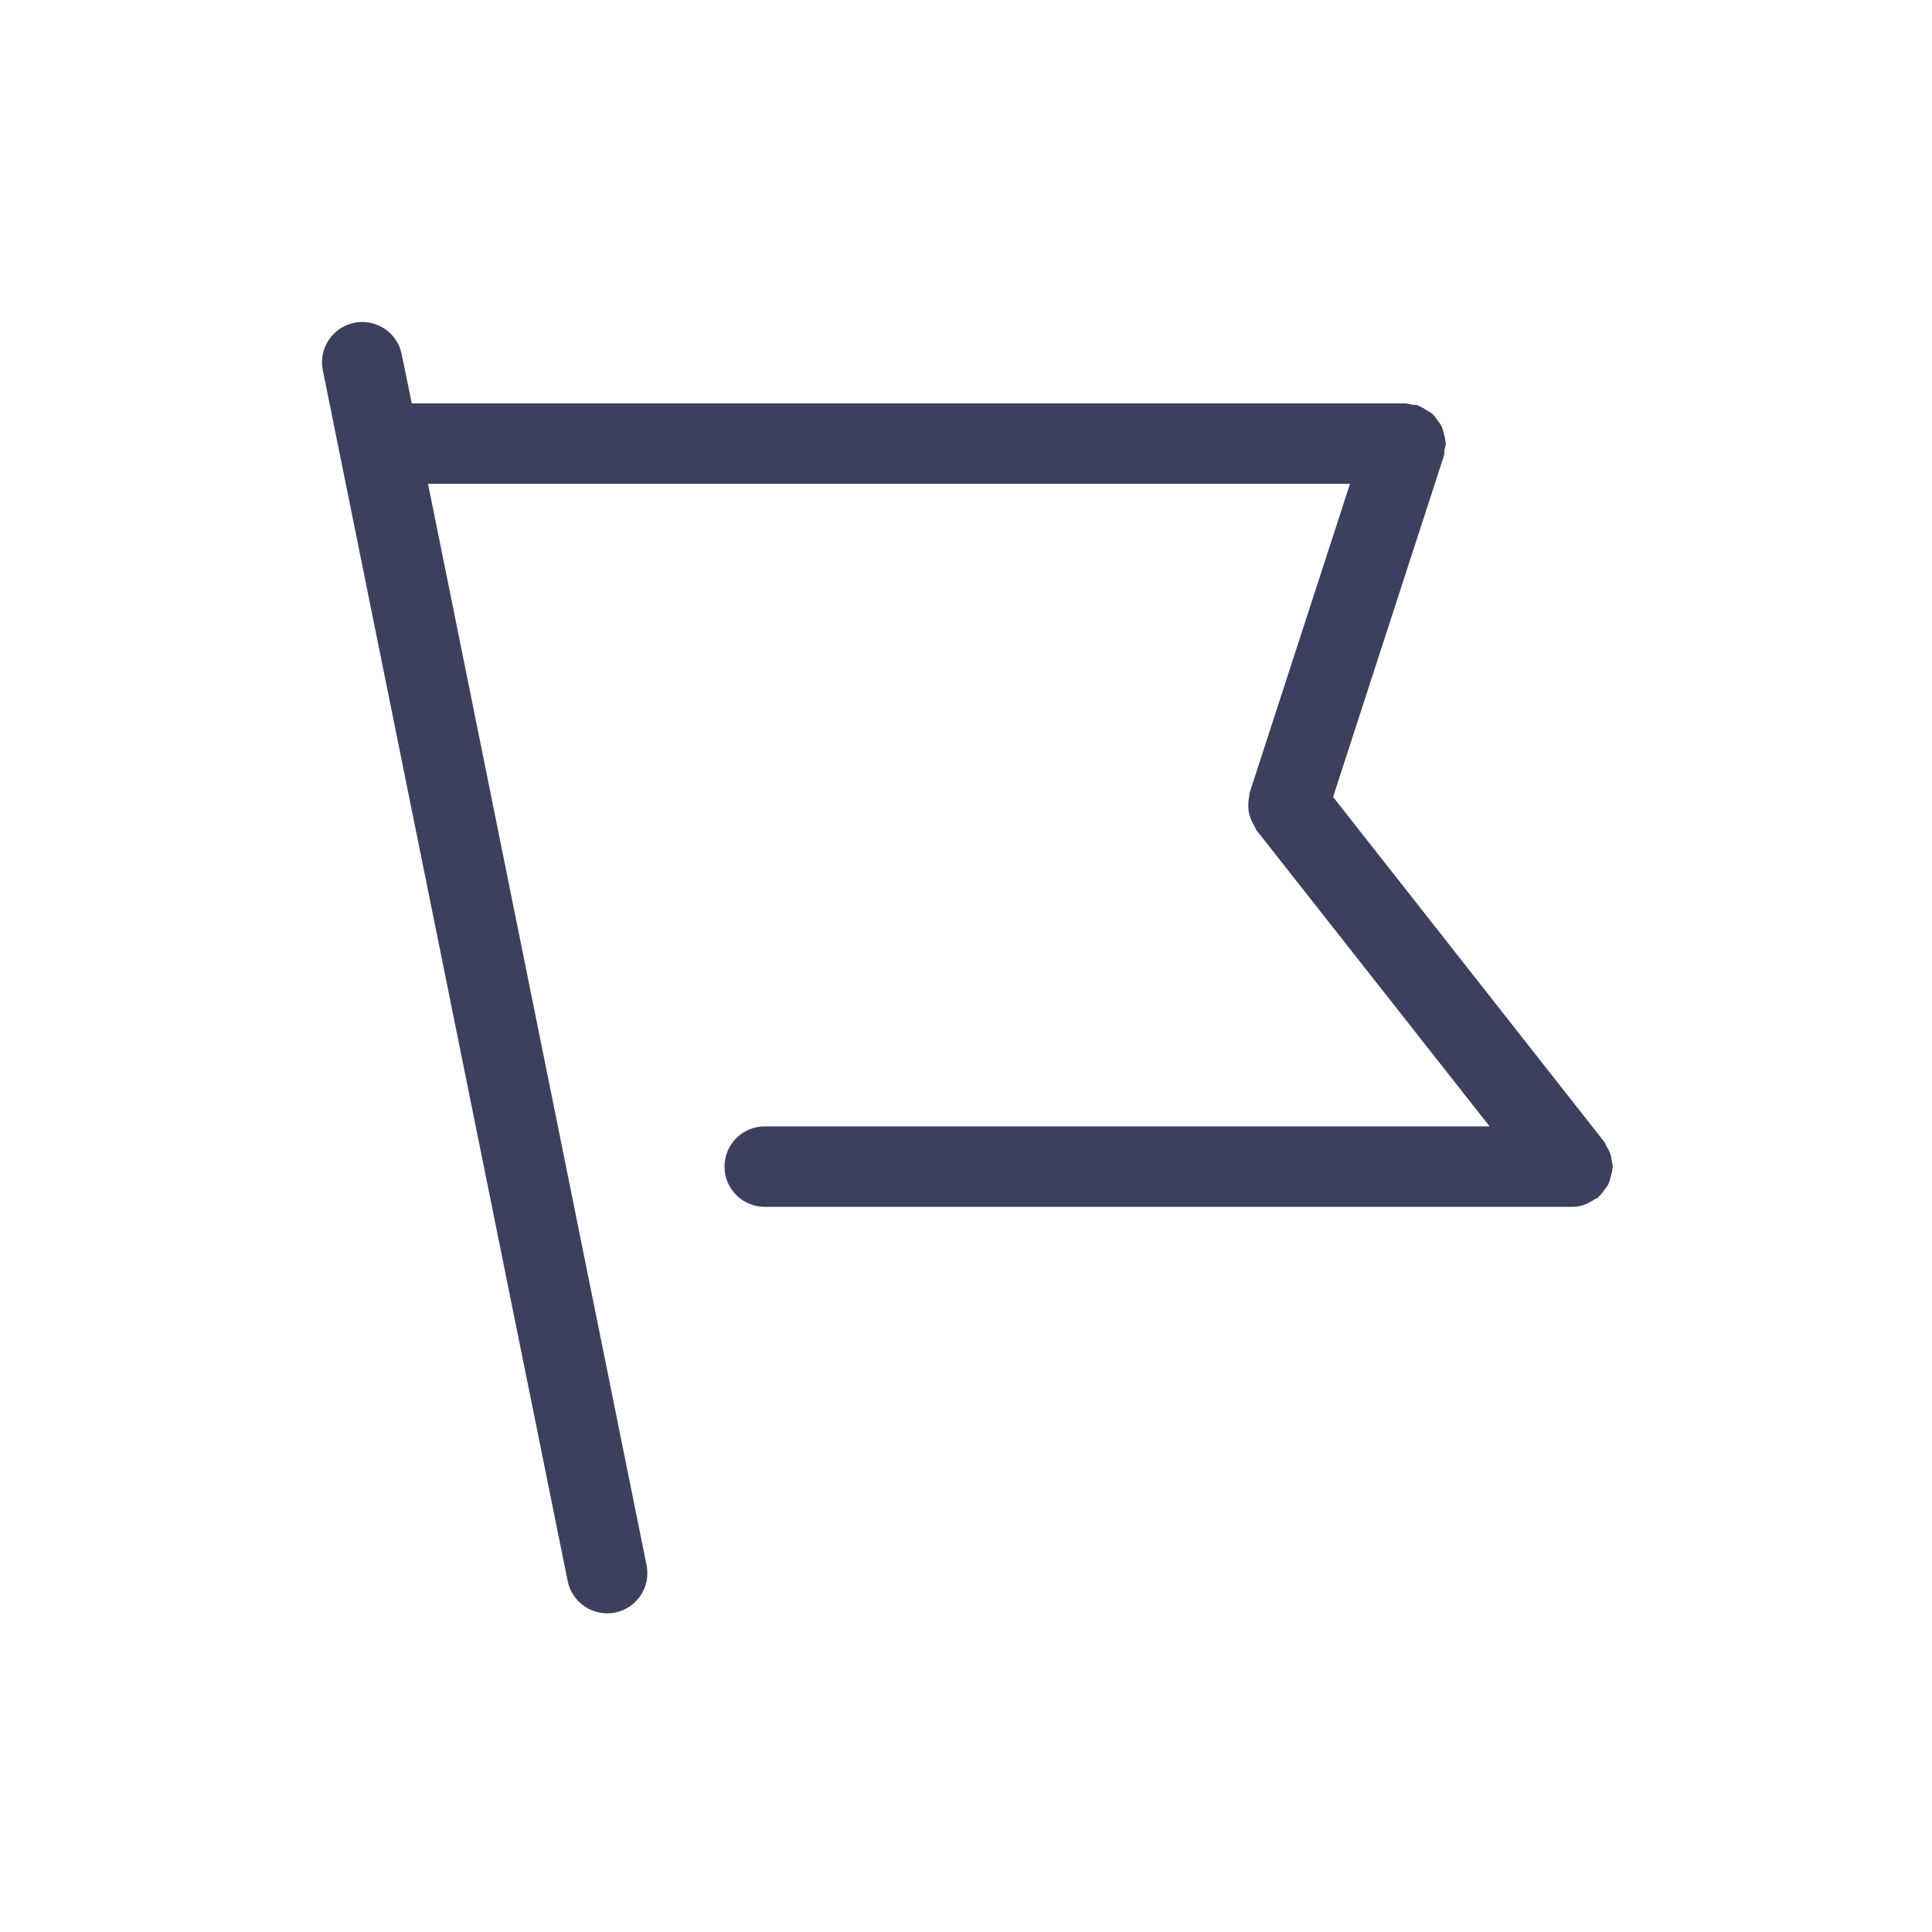
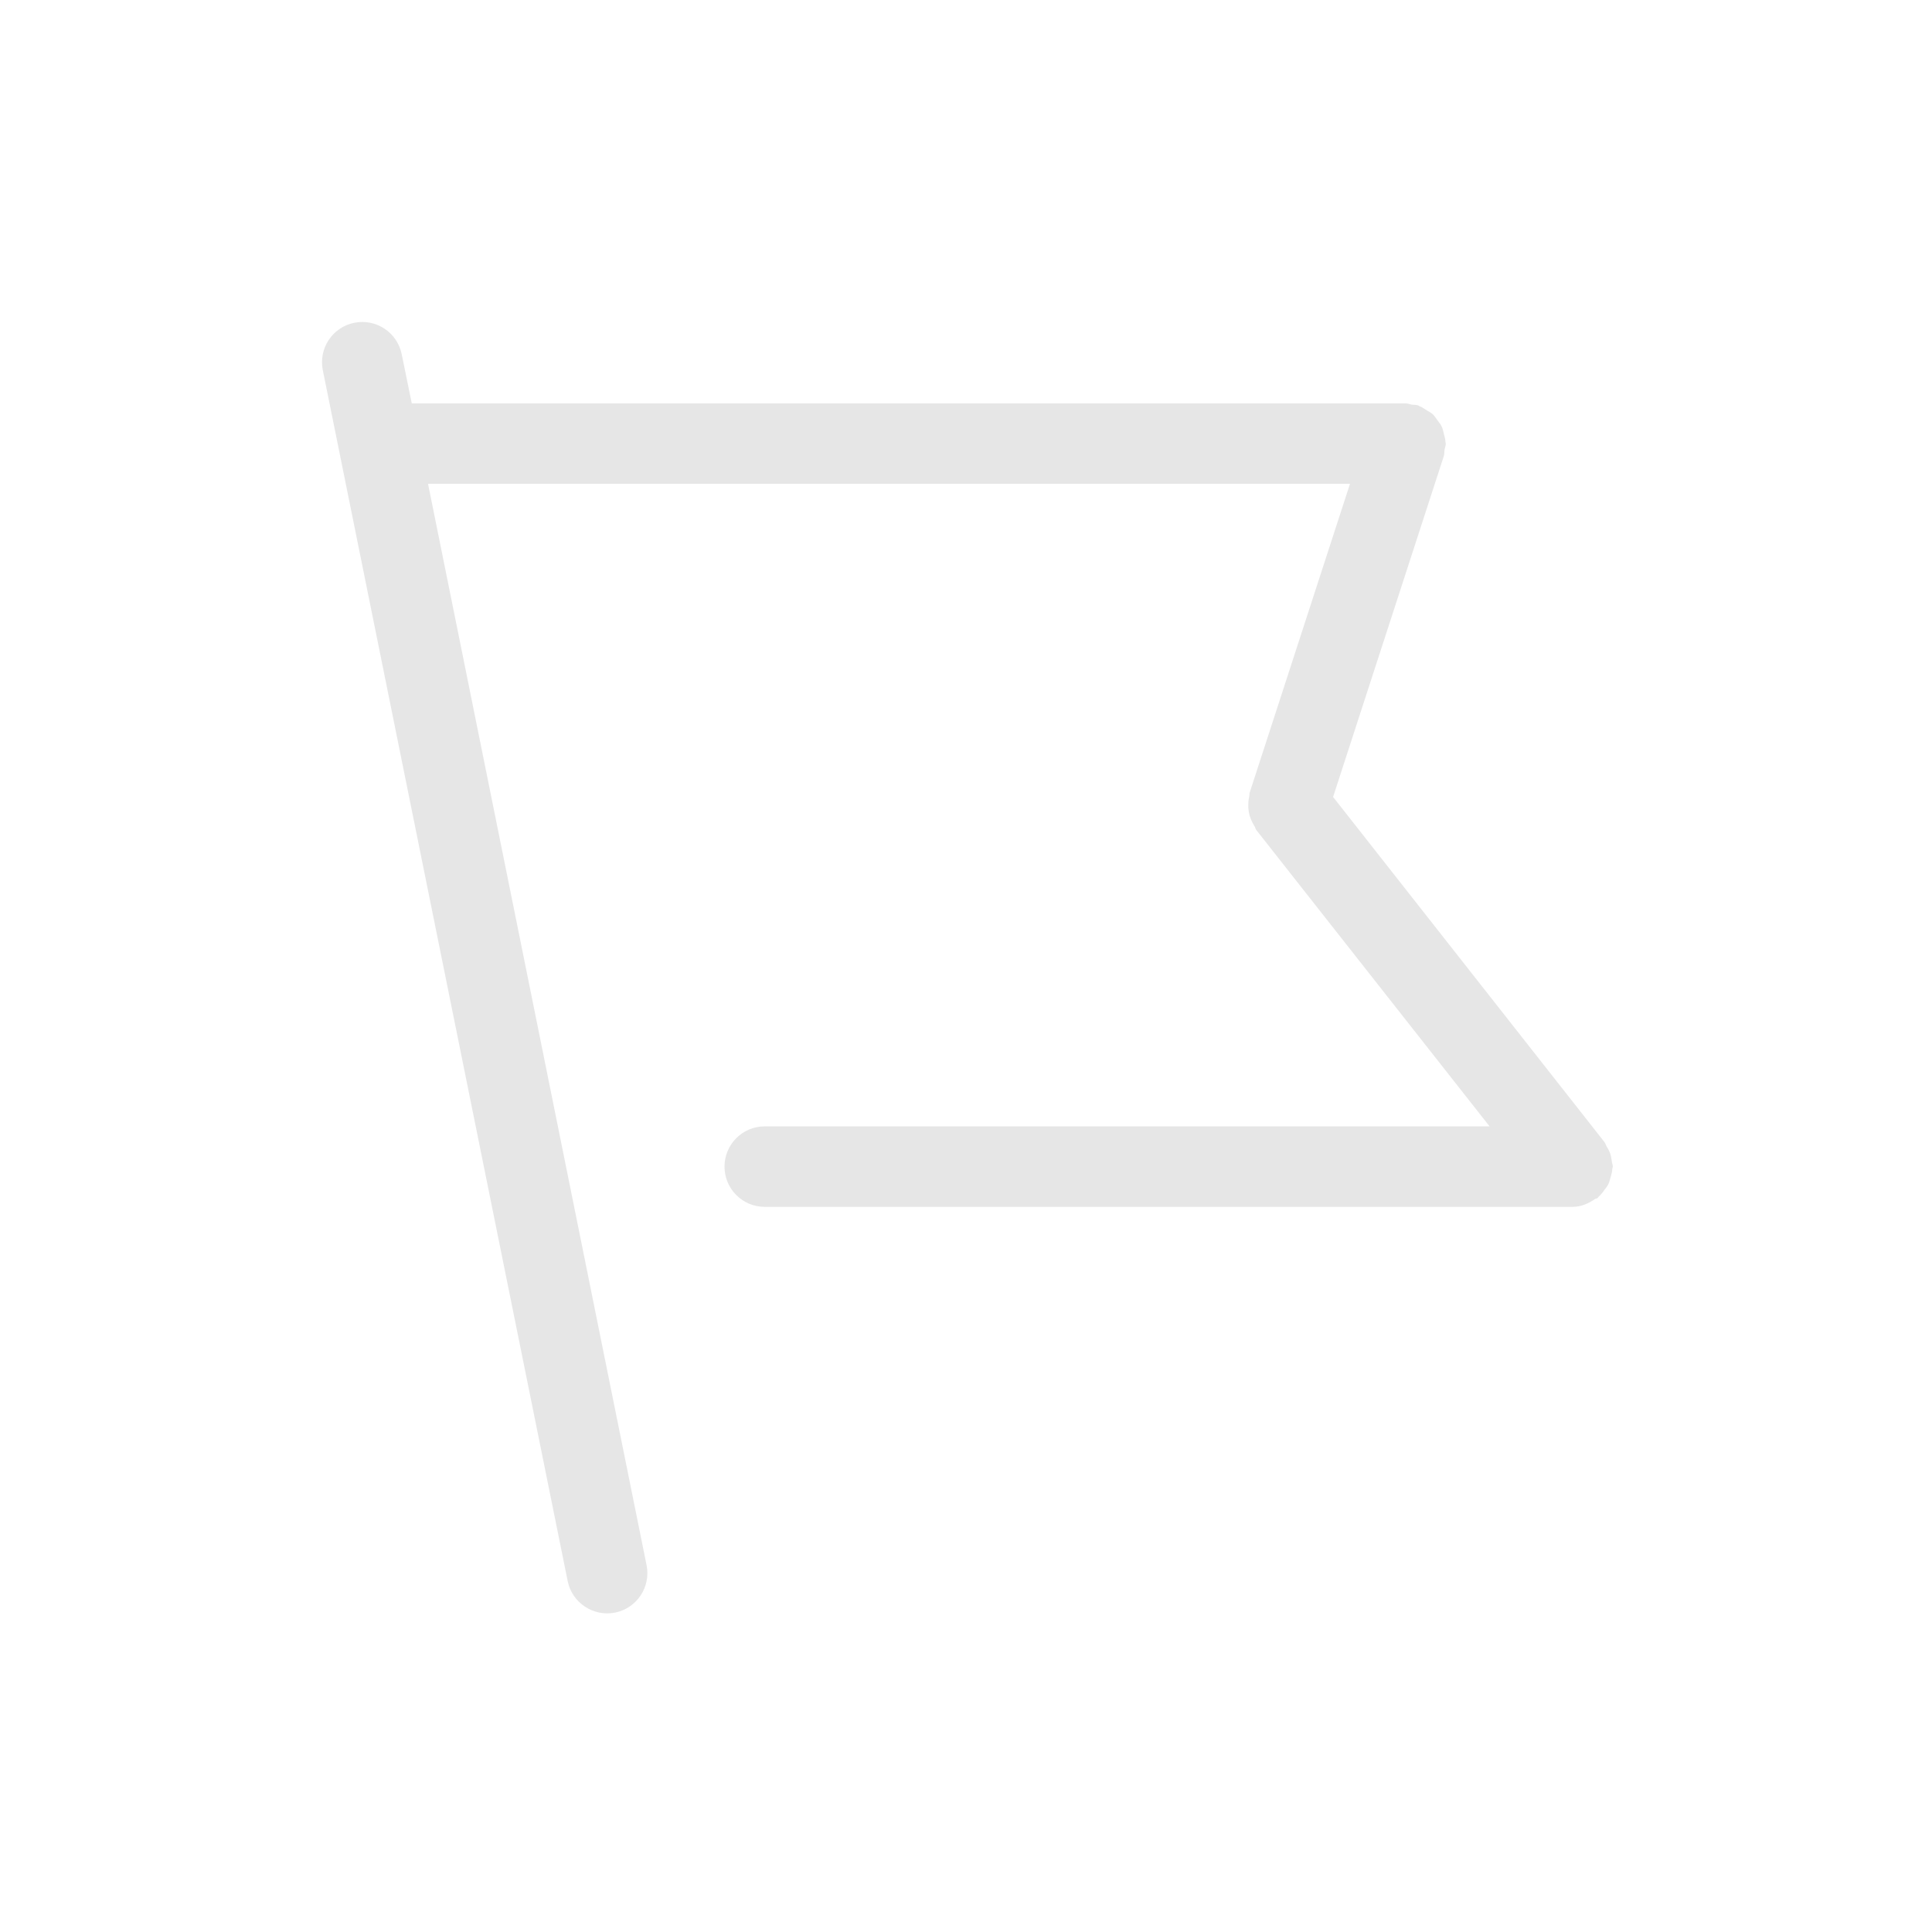
- <svg xmlns="http://www.w3.org/2000/svg" t="1731687711887" class="icon" viewBox="0 0 1024 1024" version="1.1" p-id="5263" width="200" height="200">
-   <path d="M853.719 623.833c0.384-1.451 0.768-2.816 0.853-4.267 0-0.427 0.256-0.853 0.256-1.28 0-0.896-0.427-1.707-0.512-2.603-0.213-1.451-0.427-2.859-0.853-4.267a22.101 22.101 0 0 0-1.963-3.883c-0.469-0.811-0.64-1.707-1.28-2.432L706.563 422.405l58.709-180.734c0.341-1.109 0.171-2.219 0.384-3.328 0.171-1.067 0.64-2.048 0.64-3.2 0-0.341-0.171-0.597-0.171-0.939-0.085-1.536-0.512-2.987-0.896-4.48-0.341-1.195-0.512-2.475-1.067-3.541-0.555-1.28-1.451-2.304-2.261-3.413-0.853-1.109-1.493-2.219-2.475-3.2-0.939-0.853-2.048-1.365-3.157-2.048-1.28-0.853-2.475-1.707-3.925-2.219-0.299-0.128-0.512-0.427-0.853-0.469-1.024-0.341-2.133-0.256-3.157-0.341-1.152-0.256-2.176-0.683-3.413-0.683H218.247L212.913 187.74A21.333 21.333 0 1 0 171.1 196.231l129.791 641.829a21.418 21.418 0 0 0 25.173 16.64 21.333 21.333 0 0 0 16.64-25.088L226.865 256.433H715.523l-53.162 163.668c-0.213 0.597-0.085 1.28-0.213 1.92a18.347 18.347 0 0 0-0.512 4.309 17.963 17.963 0 0 0 1.365 7.851 22.101 22.101 0 0 0 1.963 3.84c0.384 0.555 0.427 1.28 0.853 1.835l123.69 157.14H405.338a21.333 21.333 0 1 0 0 42.666h428.114c4.608 0 8.533-1.792 12.032-4.224 0.341-0.256 0.811-0.128 1.152-0.384 0.341-0.213 0.427-0.597 0.768-0.853a20.693 20.693 0 0 0 2.944-3.499c0.768-1.024 1.579-1.963 2.133-3.115 0.555-1.195 0.853-2.432 1.195-3.755" fill="#3D405D" p-id="5264" />
+ <svg xmlns="http://www.w3.org/2000/svg" t="1731721592495" class="icon" viewBox="0 0 1024 1024" version="1.1" p-id="4636" width="200" height="200">
+   <path d="M853.719 623.833c0.384-1.451 0.768-2.816 0.853-4.267 0-0.427 0.256-0.853 0.256-1.28 0-0.896-0.427-1.707-0.512-2.603-0.213-1.451-0.427-2.859-0.853-4.267a22.101 22.101 0 0 0-1.963-3.883c-0.469-0.811-0.64-1.707-1.28-2.432L706.563 422.405l58.709-180.734c0.341-1.109 0.171-2.219 0.384-3.328 0.171-1.067 0.64-2.048 0.64-3.2 0-0.341-0.171-0.597-0.171-0.939-0.085-1.536-0.512-2.987-0.896-4.48-0.341-1.195-0.512-2.475-1.067-3.541-0.555-1.28-1.451-2.304-2.261-3.413-0.853-1.109-1.493-2.219-2.475-3.2-0.939-0.853-2.048-1.365-3.157-2.048-1.28-0.853-2.475-1.707-3.925-2.219-0.299-0.128-0.512-0.427-0.853-0.469-1.024-0.341-2.133-0.256-3.157-0.341-1.152-0.256-2.176-0.683-3.413-0.683H218.247L212.913 187.74A21.333 21.333 0 1 0 171.1 196.231l129.791 641.829a21.418 21.418 0 0 0 25.173 16.64 21.333 21.333 0 0 0 16.64-25.088L226.865 256.433H715.523l-53.162 163.668c-0.213 0.597-0.085 1.28-0.213 1.92a18.347 18.347 0 0 0-0.512 4.309 17.963 17.963 0 0 0 1.365 7.851 22.101 22.101 0 0 0 1.963 3.84c0.384 0.555 0.427 1.28 0.853 1.835l123.69 157.14H405.338a21.333 21.333 0 1 0 0 42.666h428.114c4.608 0 8.533-1.792 12.032-4.224 0.341-0.256 0.811-0.128 1.152-0.384 0.341-0.213 0.427-0.597 0.768-0.853a20.693 20.693 0 0 0 2.944-3.499c0.768-1.024 1.579-1.963 2.133-3.115 0.555-1.195 0.853-2.432 1.195-3.755" fill="#e6e6e6" p-id="4637" />
</svg>
